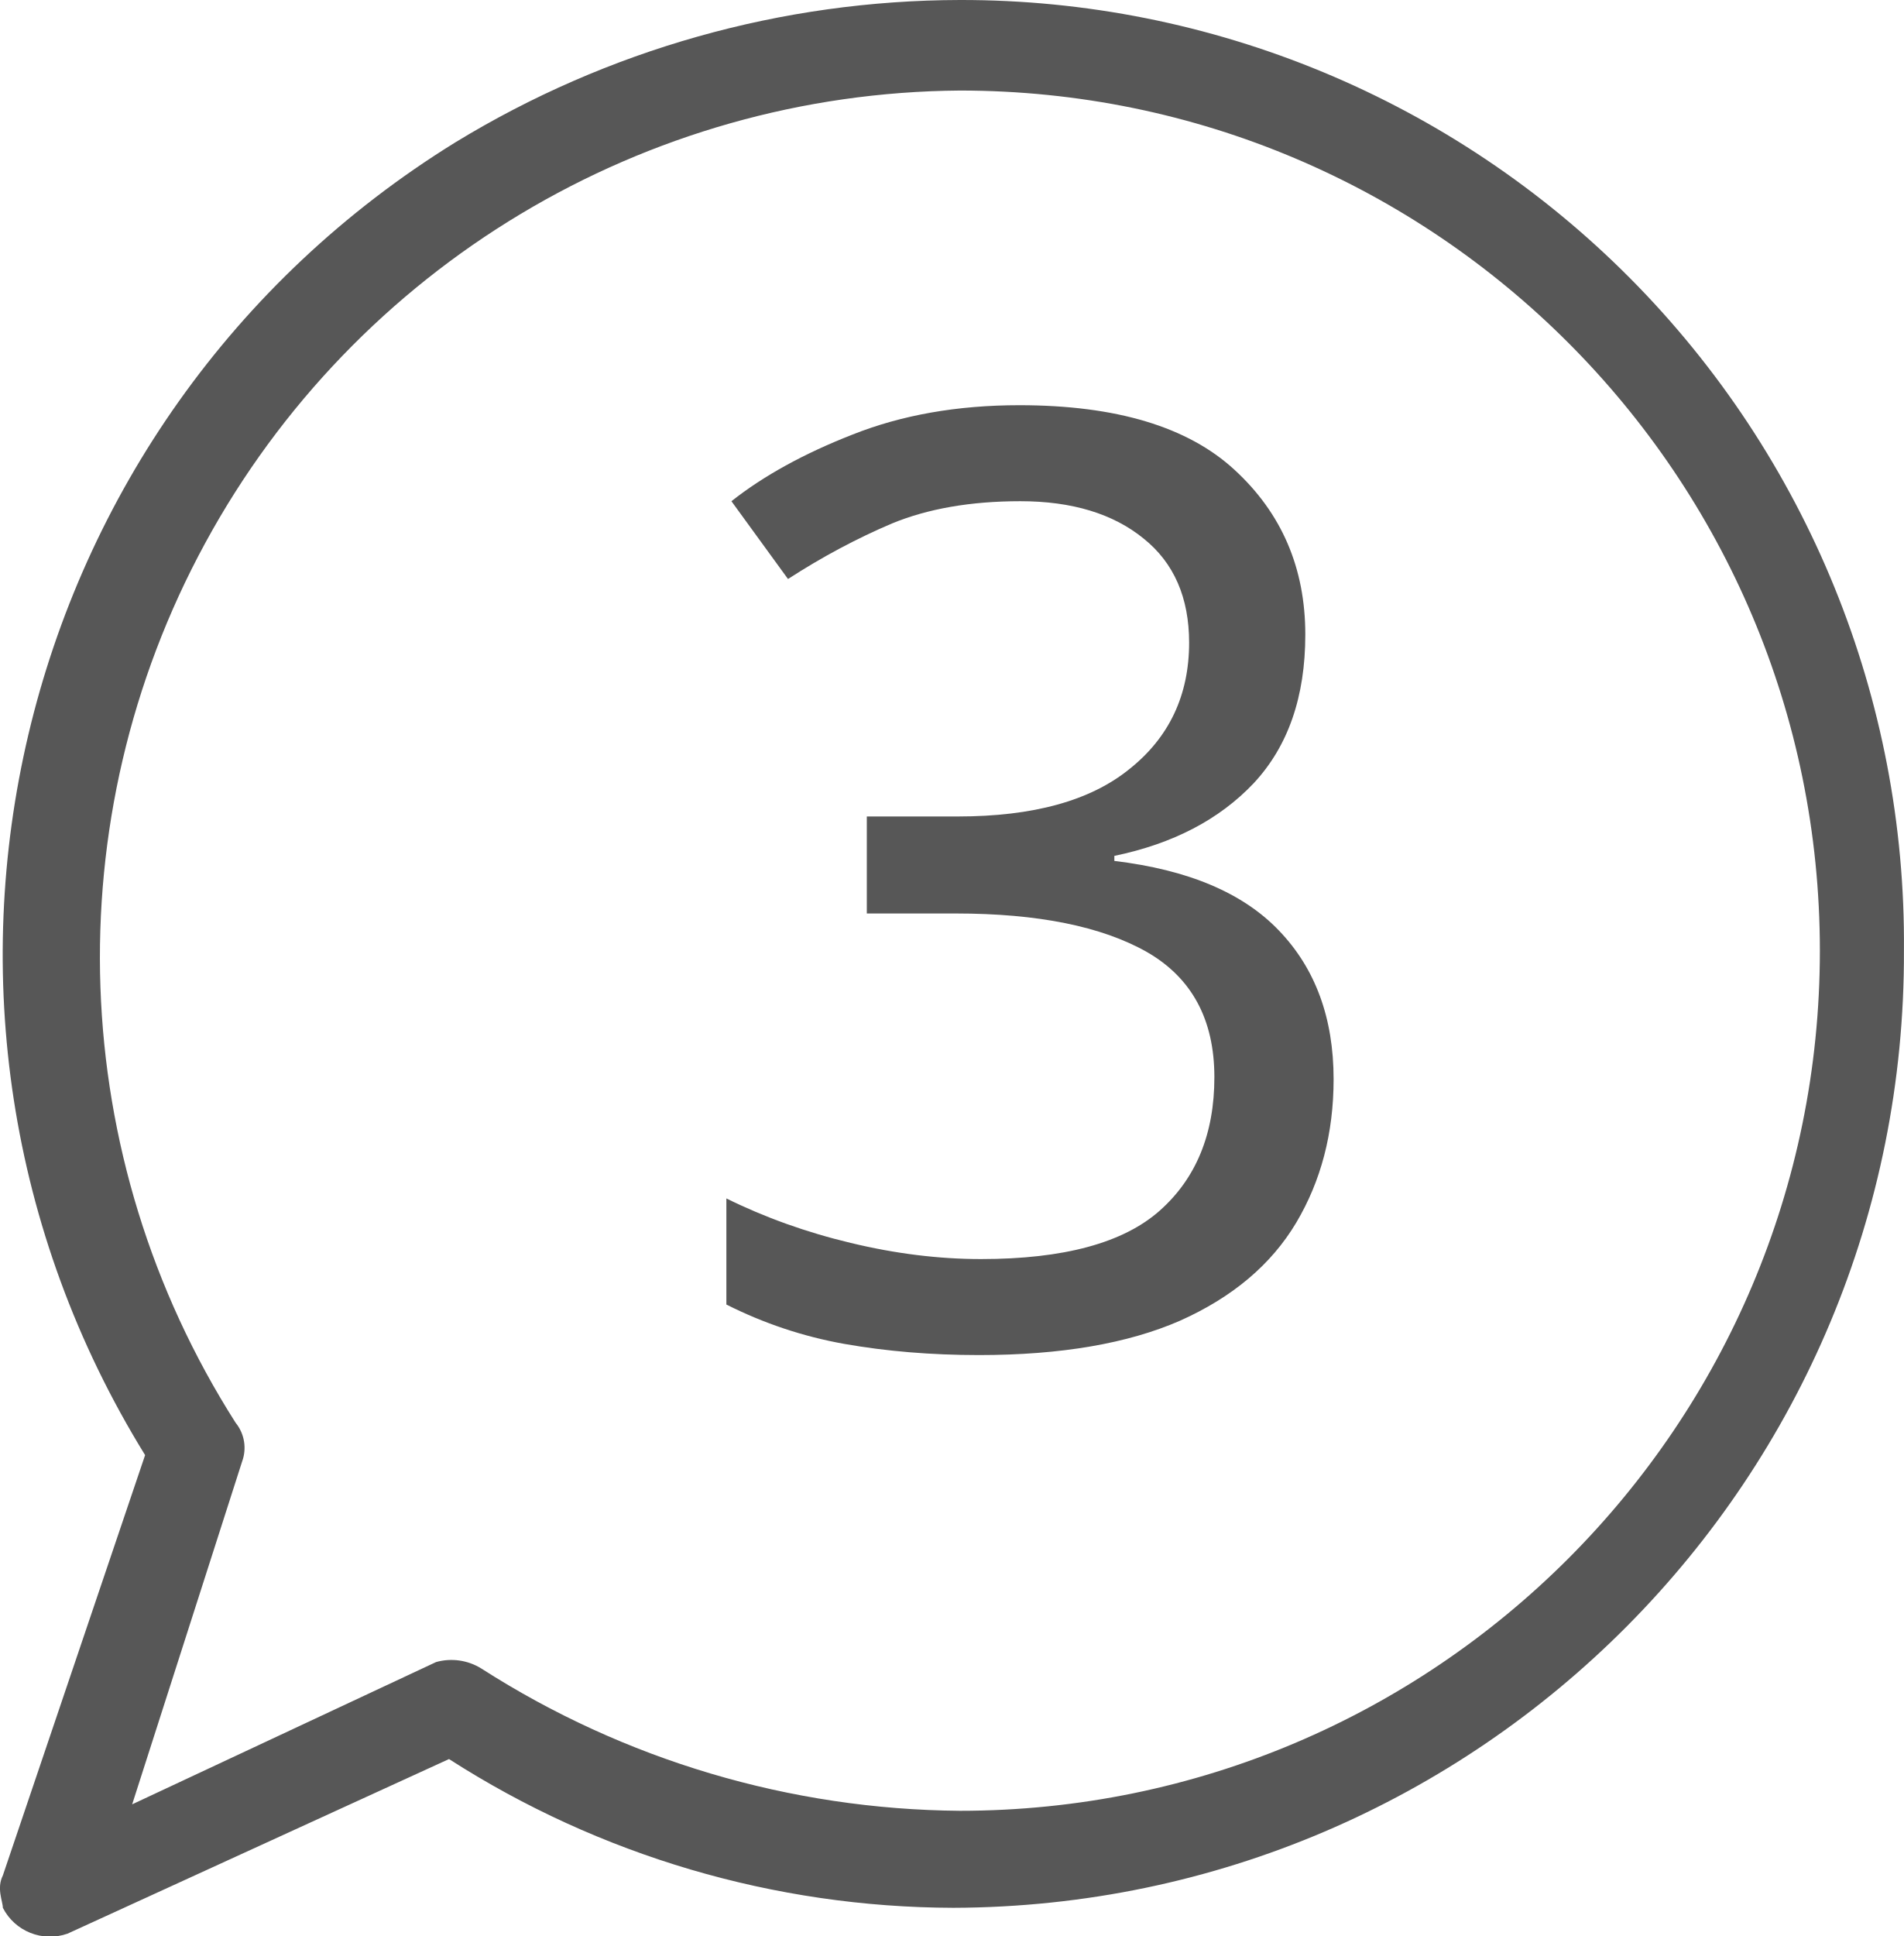
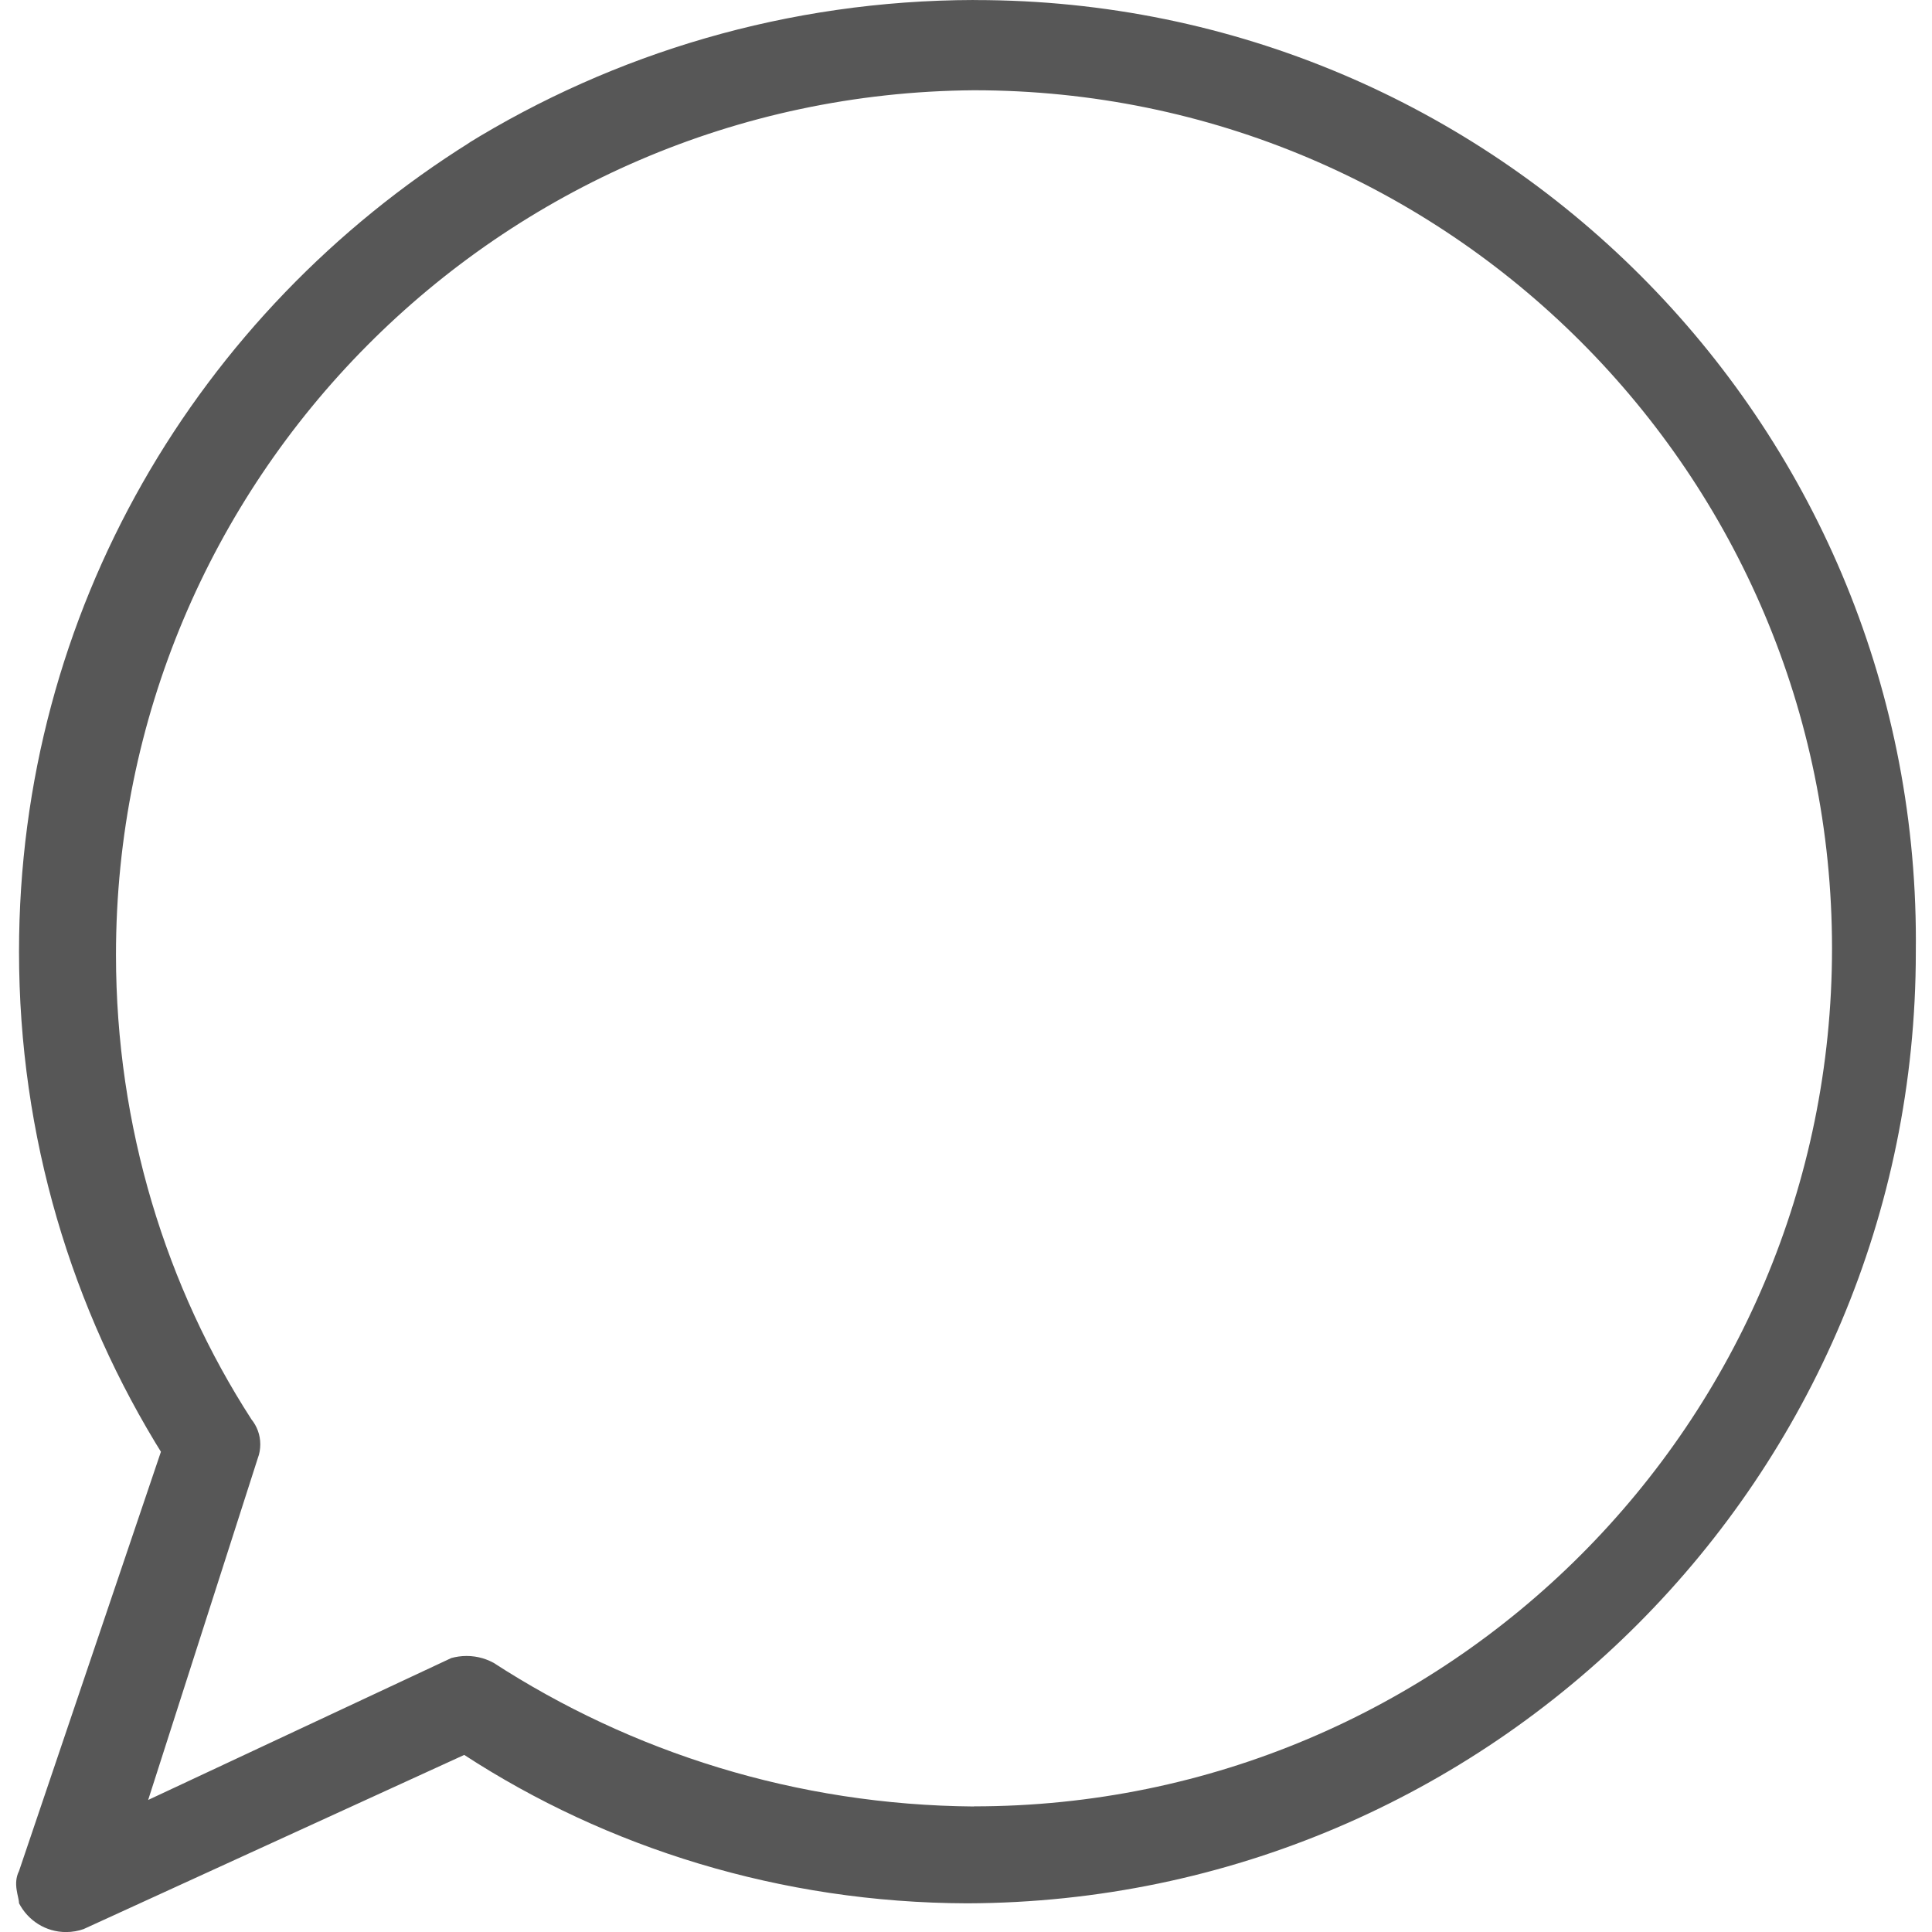
- <svg xmlns="http://www.w3.org/2000/svg" width="29.444" height="29.936" viewBox="0 0 29.444 29.936">
-   <g data-name="Title Bar Icon _ Message">
-     <text data-name="3" transform="translate(10.327 20.75)" style="font-size:20px;font-family:FiraGO-Regular,FiraGO;fill:#575757">
-       <tspan x="0" y="0">3</tspan>
-     </text>
-     <g data-name="Group 8328">
-       <path data-name="Path 6237" d="M14.8 0z" style="fill:#575757" transform="translate(.044)" />
-       <path data-name="Path 6238" d="M14.8 0A15.038 15.038 0 0 0 7 2.2a14.75 14.75 0 0 0-4.8 20.3L0 29c-.1.2 0 .4 0 .5a.819.819 0 0 0 1 .4l5.9-2.7a14.5 14.5 0 0 0 7.8 2.3 14.745 14.745 0 0 0 14.7-14.8A14.575 14.575 0 0 0 14.8 0zm0 28a13.918 13.918 0 0 1-7.4-2.2.878.878 0 0 0-.7-.1L2 27.9l1.7-5.3a.614.614 0 0 0-.1-.6A13.4 13.4 0 0 1 14.8 1.4a13.3 13.3 0 0 1 0 26.6z" style="fill:#575757" transform="translate(.044)" />
-     </g>
-   </g>
+ <svg xmlns="http://www.w3.org/2000/svg" version="1.1" width="32" height="32" viewBox="0 0 32 32">
+   <path fill="#575757" d="M16.13 0c-3.083 0.007-5.961 0.881-8.404 2.391l0.069-0.040c-4.519 2.824-7.48 7.772-7.48 13.411 0 3.066 0.875 5.927 2.39 8.348l-0.039-0.066-2.351 6.946c-0.107 0.214 0 0.427 0 0.534 0.148 0.285 0.441 0.477 0.779 0.477 0.104 0 0.203-0.018 0.296-0.051l-0.006 0.002 6.305-2.885c2.356 1.534 5.238 2.45 8.333 2.458h0.002c8.681-0.027 15.708-7.071 15.708-15.756 0-0.021 0-0.041 0-0.062v0.003c0-0.040 0.001-0.087 0.001-0.134 0-8.602-6.973-15.575-15.575-15.575-0.010 0-0.019 0-0.029 0h0.002zM16.13 29.921c-2.94-0.024-5.671-0.897-7.965-2.386l0.058 0.035c-0.141-0.089-0.312-0.142-0.495-0.142-0.090 0-0.177 0.013-0.259 0.036l0.007-0.002-5.022 2.351 1.817-5.664c0.026-0.067 0.040-0.145 0.040-0.227 0-0.158-0.056-0.302-0.148-0.415l0.001 0.001c-1.407-2.178-2.243-4.838-2.243-7.694 0-7.87 6.349-14.257 14.205-14.319h0.006c7.849 0 14.212 6.363 14.212 14.212s-6.363 14.212-14.212 14.212v0z" />
</svg>
